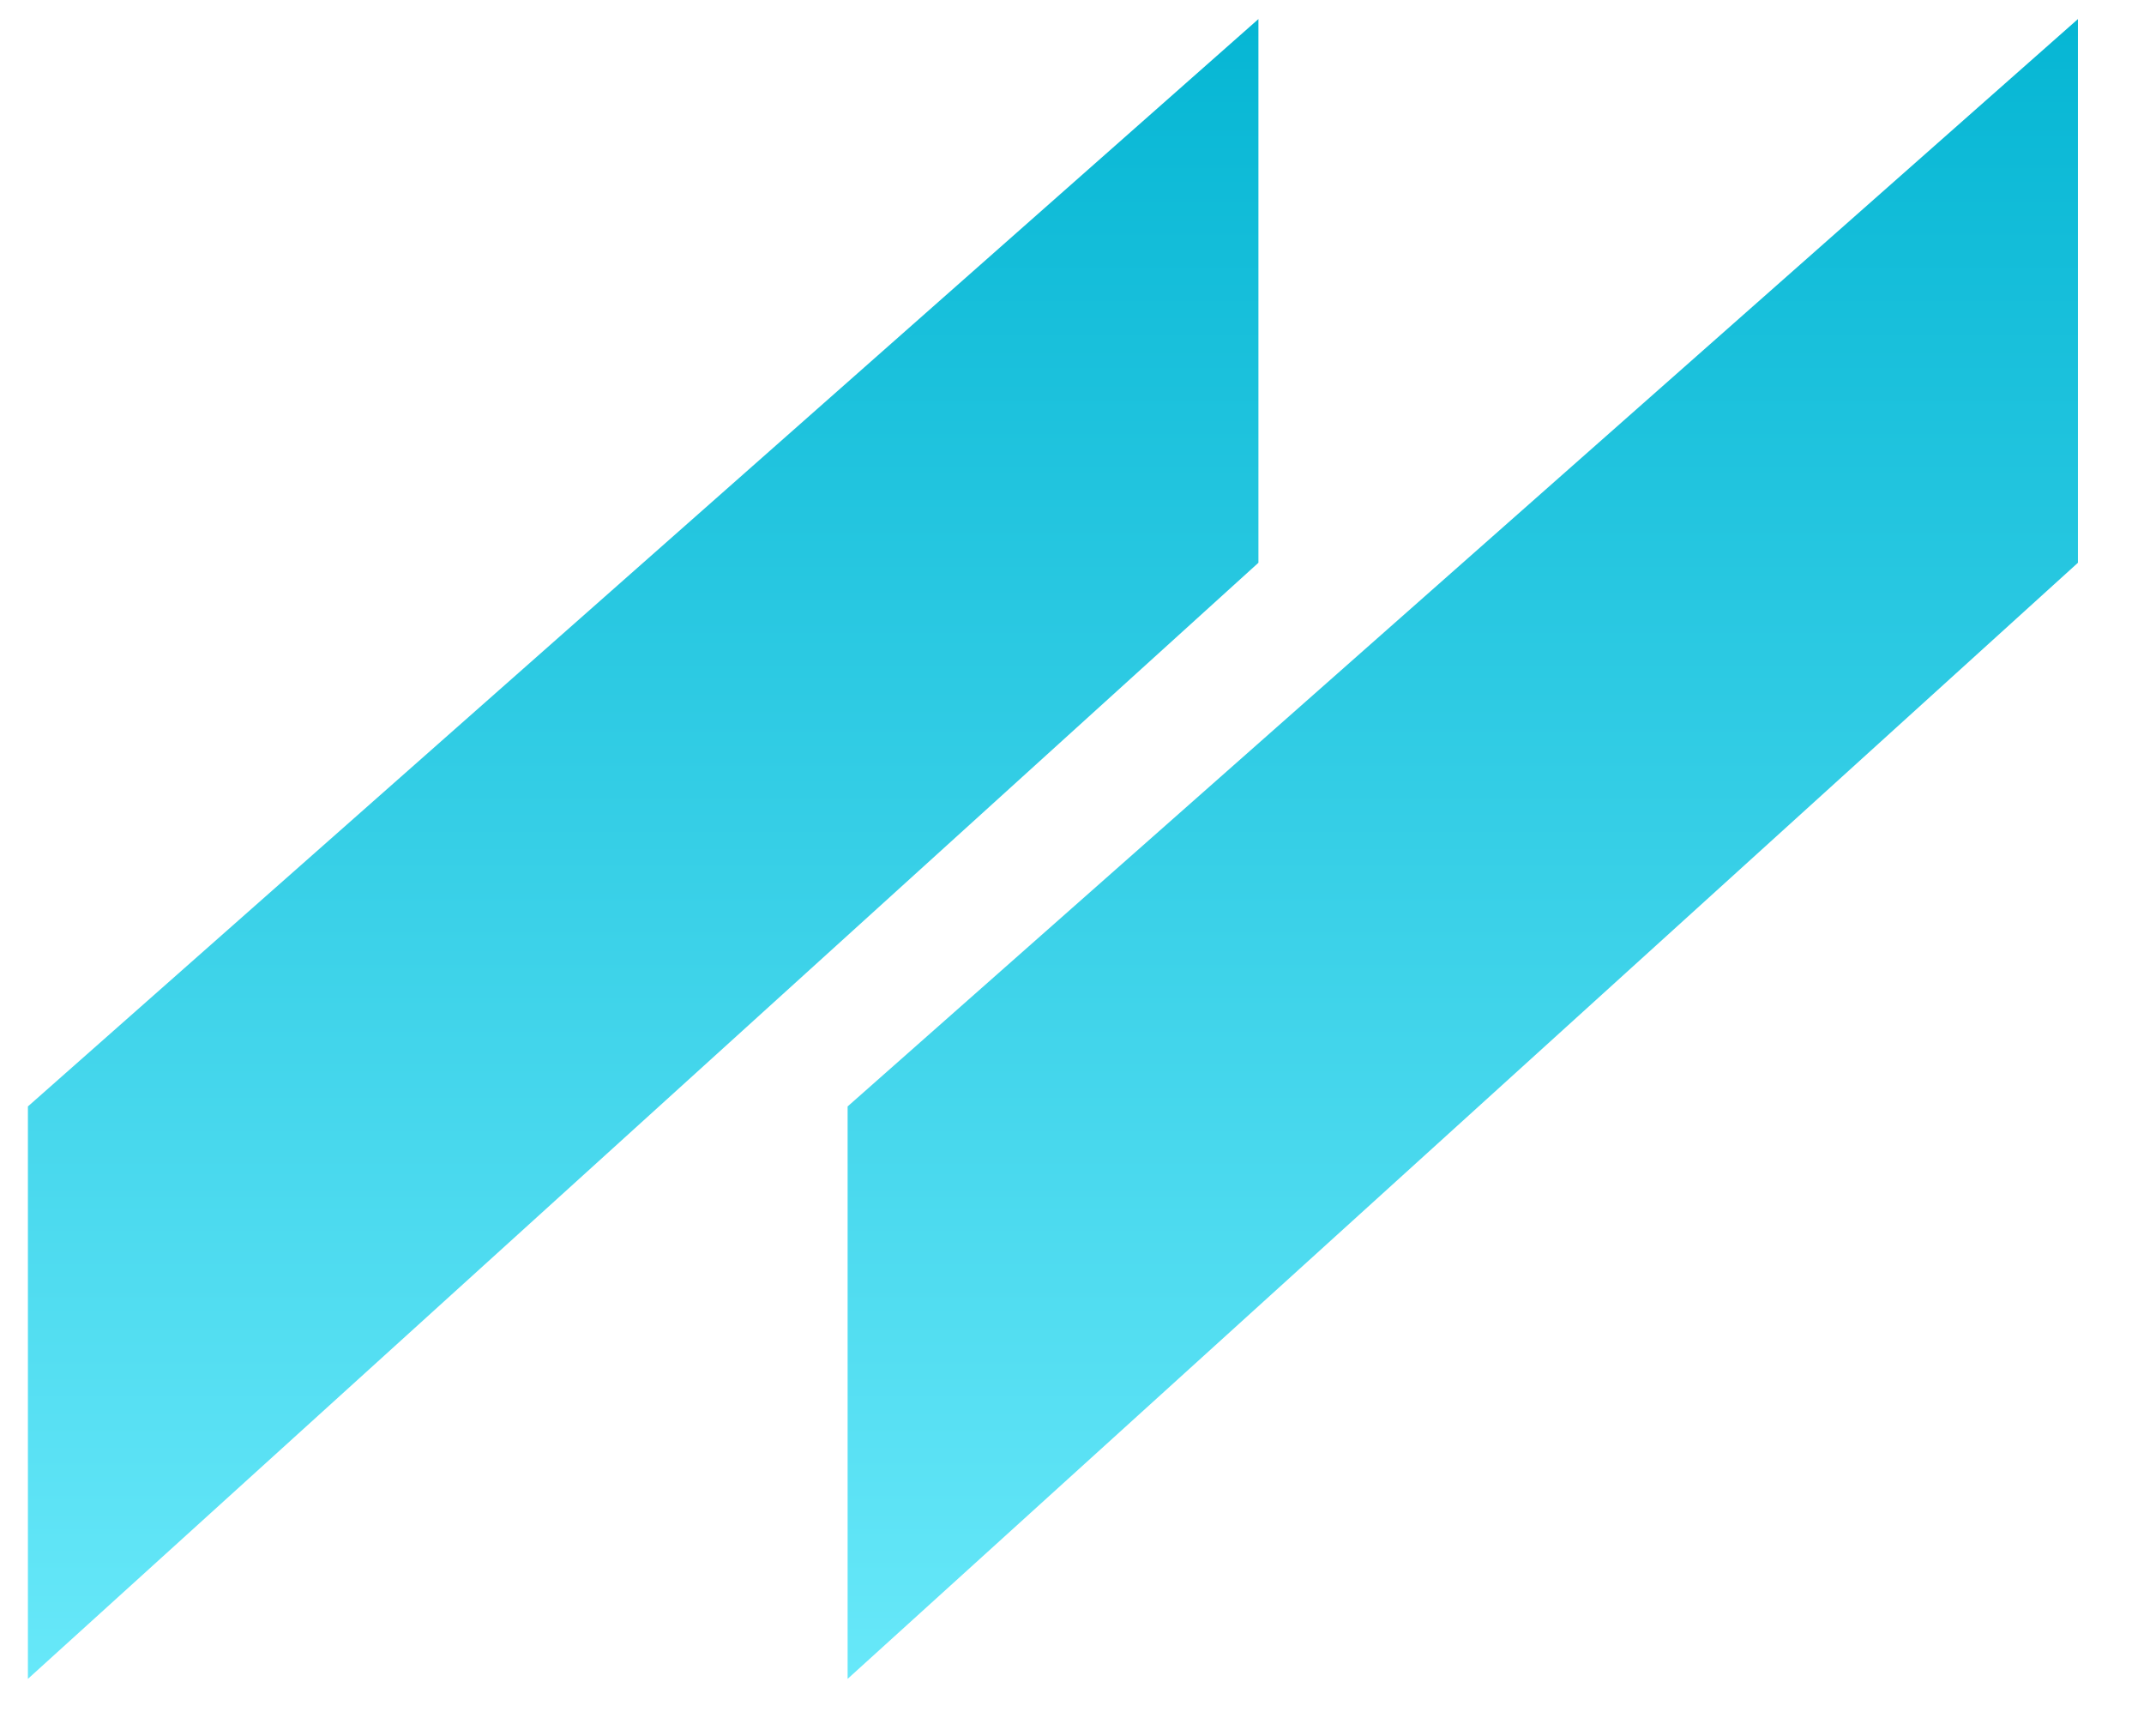
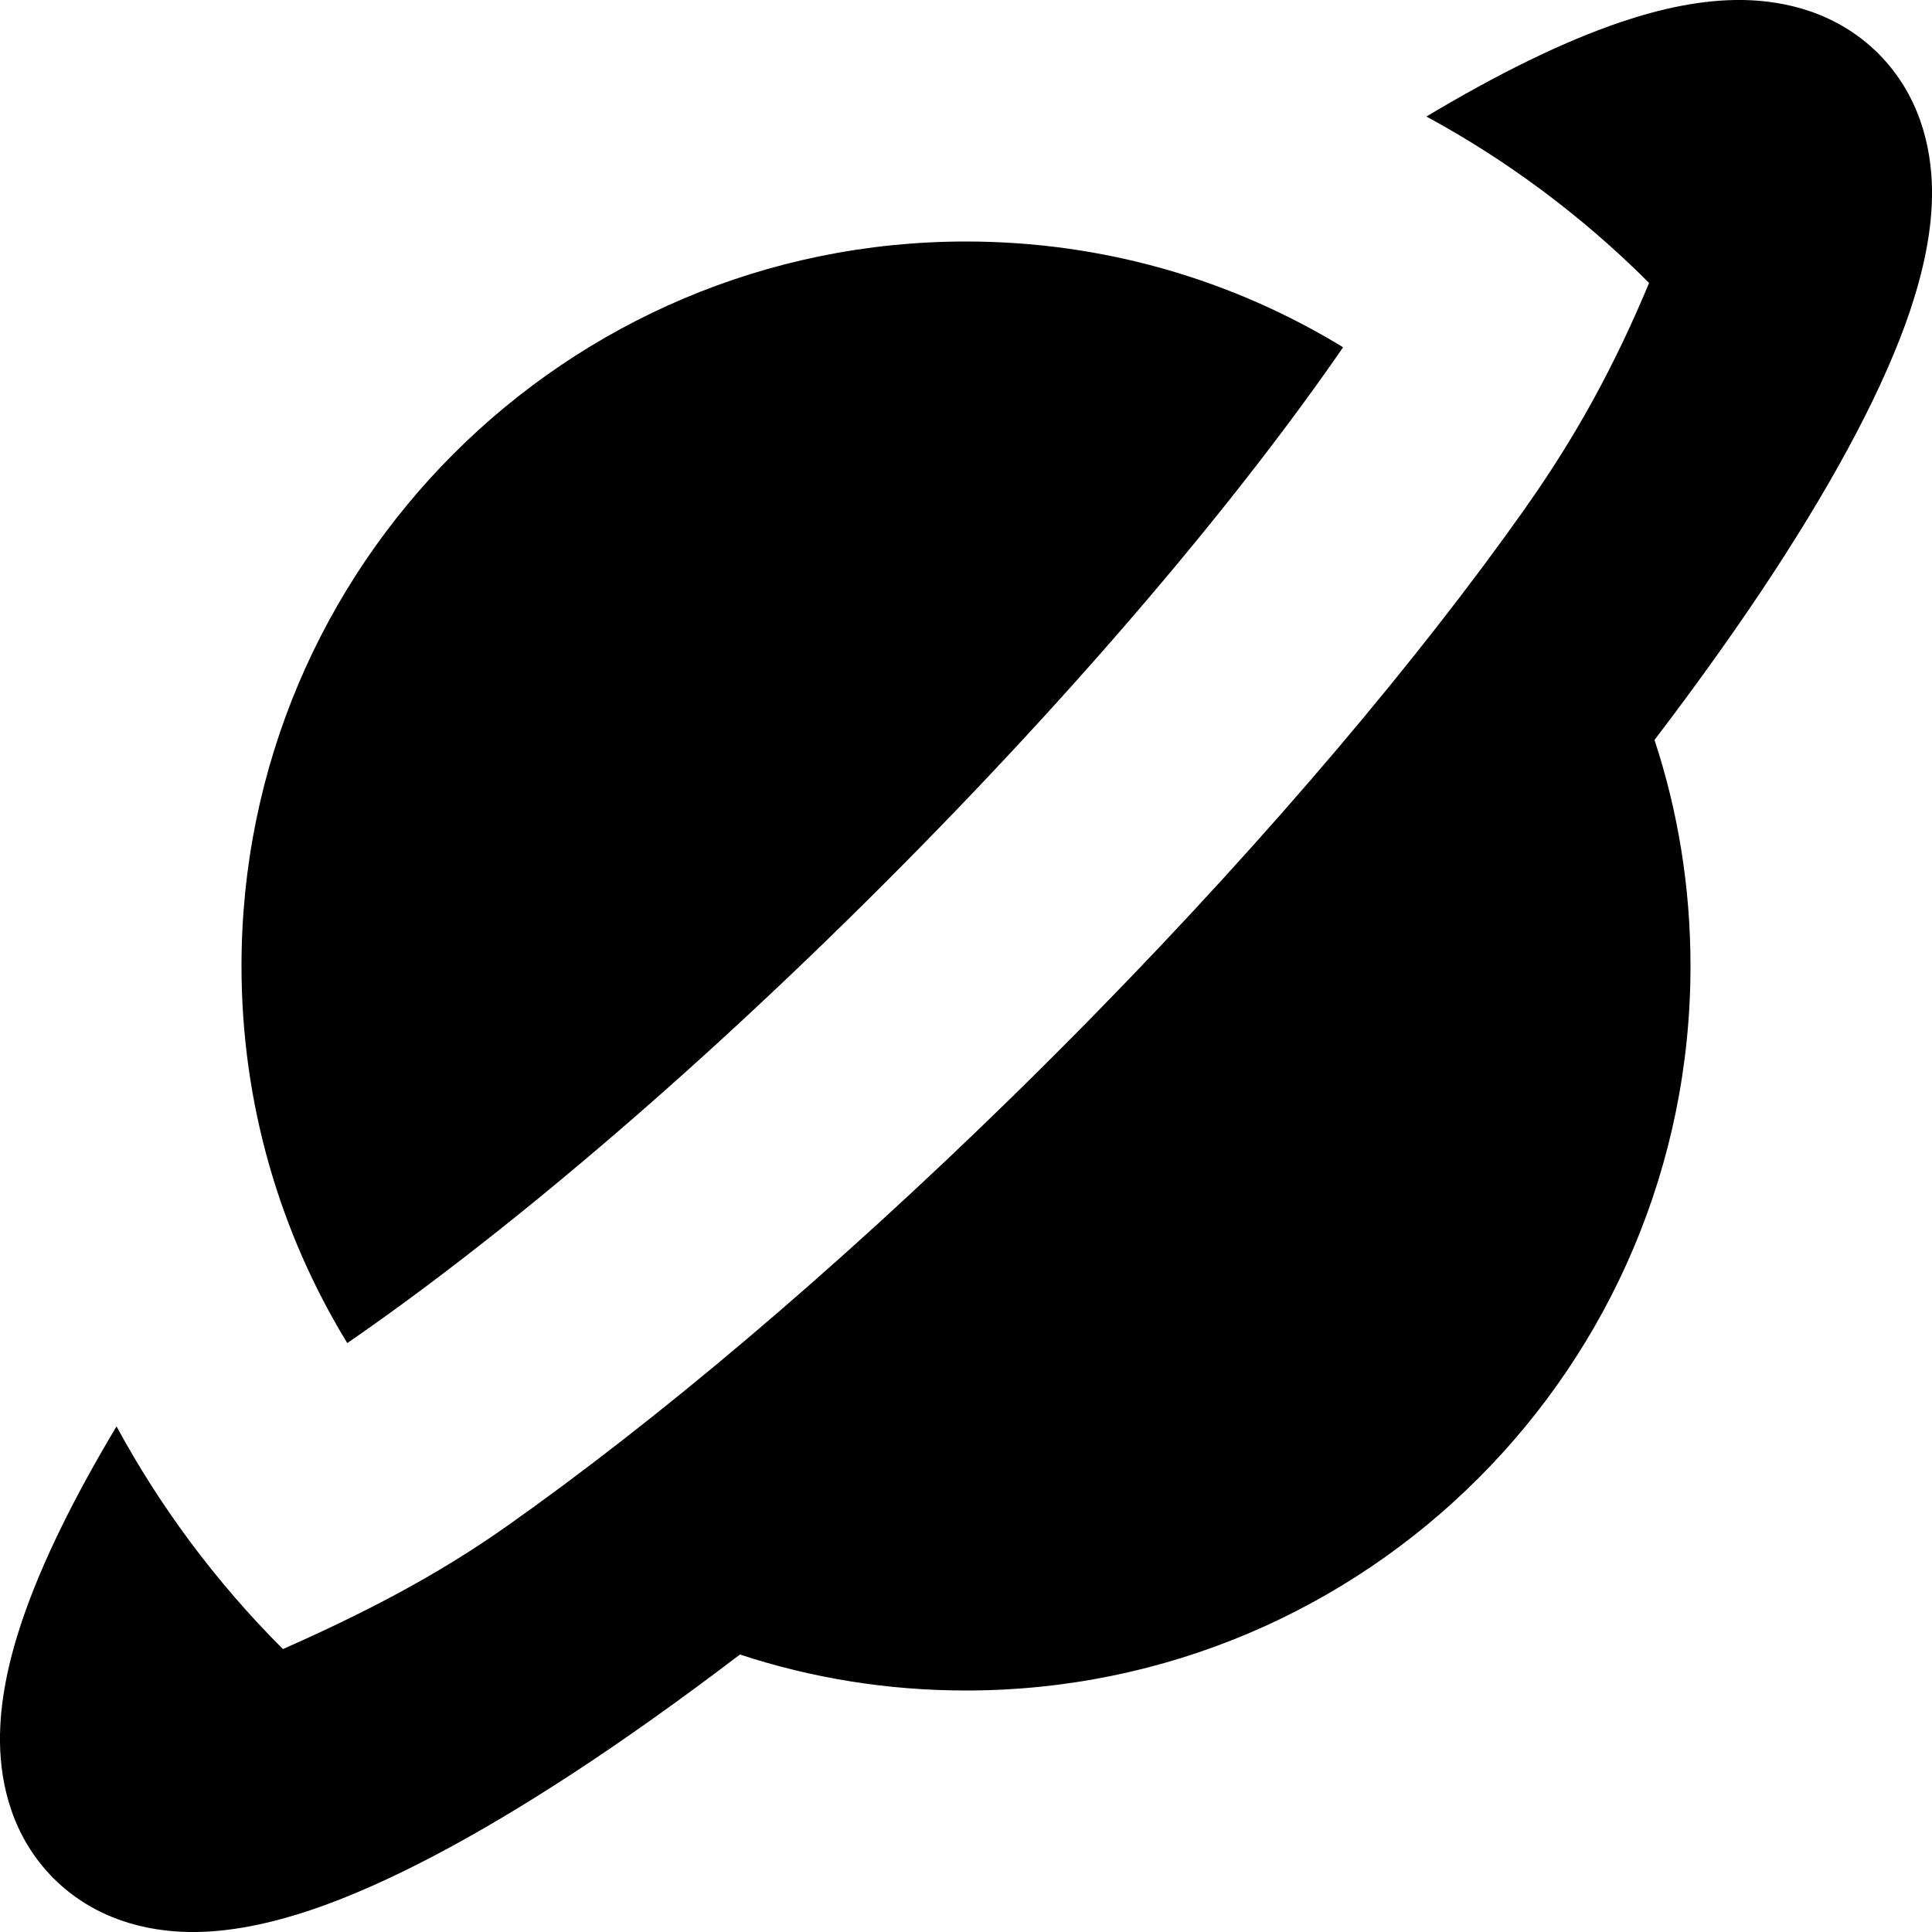
- <svg xmlns="http://www.w3.org/2000/svg" xmlns:xlink="http://www.w3.org/1999/xlink" version="1.1" preserveAspectRatio="xMidYMid meet" viewBox="344.564 330.278 111.737 91.218" width="53.87" height="43.61">
-   <defs>
-     <path d="M453.3 331.28L453.3 359.85L388.64 418.5L388.64 388.42L453.3 331.28Z" id="aFZf6T5ED" />
-     <linearGradient id="gradientb2ThqnP5Op" gradientUnits="userSpaceOnUse" x1="420.97" y1="331.28" x2="420.97" y2="418.5">
-       <stop style="stop-color: #06b6d4;stop-opacity: 1" offset="0%" />
-       <stop style="stop-color: #67e8f9;stop-opacity: 1" offset="100%" />
-     </linearGradient>
-     <path d="M410.23 331.28L410.23 359.85L345.56 418.5L345.56 388.42L410.23 331.28Z" id="a9fehgwfM" />
-     <linearGradient id="gradientk1wNV9Ostb" gradientUnits="userSpaceOnUse" x1="377.89" y1="331.28" x2="377.89" y2="418.5">
-       <stop style="stop-color: #06b6d4;stop-opacity: 1" offset="0%" />
-       <stop style="stop-color: #67e8f9;stop-opacity: 1" offset="100%" />
-     </linearGradient>
-   </defs>
-   <g>
-     <g>
-       <use xlink:href="#aFZf6T5ED" opacity="1" fill="url(#gradientb2ThqnP5Op)" />
-     </g>
-     <g>
-       <use xlink:href="#a9fehgwfM" opacity="1" fill="url(#gradientk1wNV9Ostb)" />
-     </g>
-   </g>
+ <svg xmlns="http://www.w3.org/2000/svg" width="800px" height="800px" viewBox="0 0 16 16" fill="none">
+   <path d="M2.343 13.657C1.783 13.097 1.324 12.475 0.965 11.813C0.617 12.394 0.344 12.943 0.18 13.431C0.074 13.747 -0.005 14.092 0 14.433C0.005 14.779 0.101 15.212 0.444 15.556C0.788 15.899 1.221 15.995 1.567 16C1.908 16.005 2.253 15.925 2.569 15.82C3.205 15.606 3.943 15.208 4.723 14.7C5.166 14.411 5.637 14.076 6.128 13.702C6.717 13.896 7.346 14 8 14C11.314 14 14 11.314 14 8C14 7.346 13.896 6.717 13.702 6.128C14.076 5.637 14.411 5.166 14.7 4.723C15.208 3.943 15.606 3.205 15.82 2.569C15.925 2.253 16.005 1.908 16 1.567C15.995 1.221 15.899 0.788 15.556 0.444C15.212 0.101 14.779 0.005 14.433 0C14.092 -0.005 13.747 0.074 13.431 0.18C12.943 0.344 12.394 0.617 11.813 0.965C12.475 1.324 13.097 1.783 13.657 2.343C13.378 3.014 13.058 3.604 12.64 4.196C12.636 4.202 12.632 4.208 12.627 4.215C11.759 5.443 10.539 6.895 9.079 8.387C8.851 8.62 8.62 8.851 8.387 9.079C6.888 10.546 5.428 11.771 4.196 12.64C3.608 13.055 3.003 13.365 2.343 13.657Z" fill="#000000" />
+   <path d="M8 2C9.144 2 10.213 2.32 11.123 2.876C10.272 4.111 8.957 5.684 7.32 7.32C5.684 8.957 4.111 10.272 2.876 11.123C2.32 10.213 2 9.144 2 8C2 4.686 4.686 2 8 2Z" fill="#000000" />
</svg>
